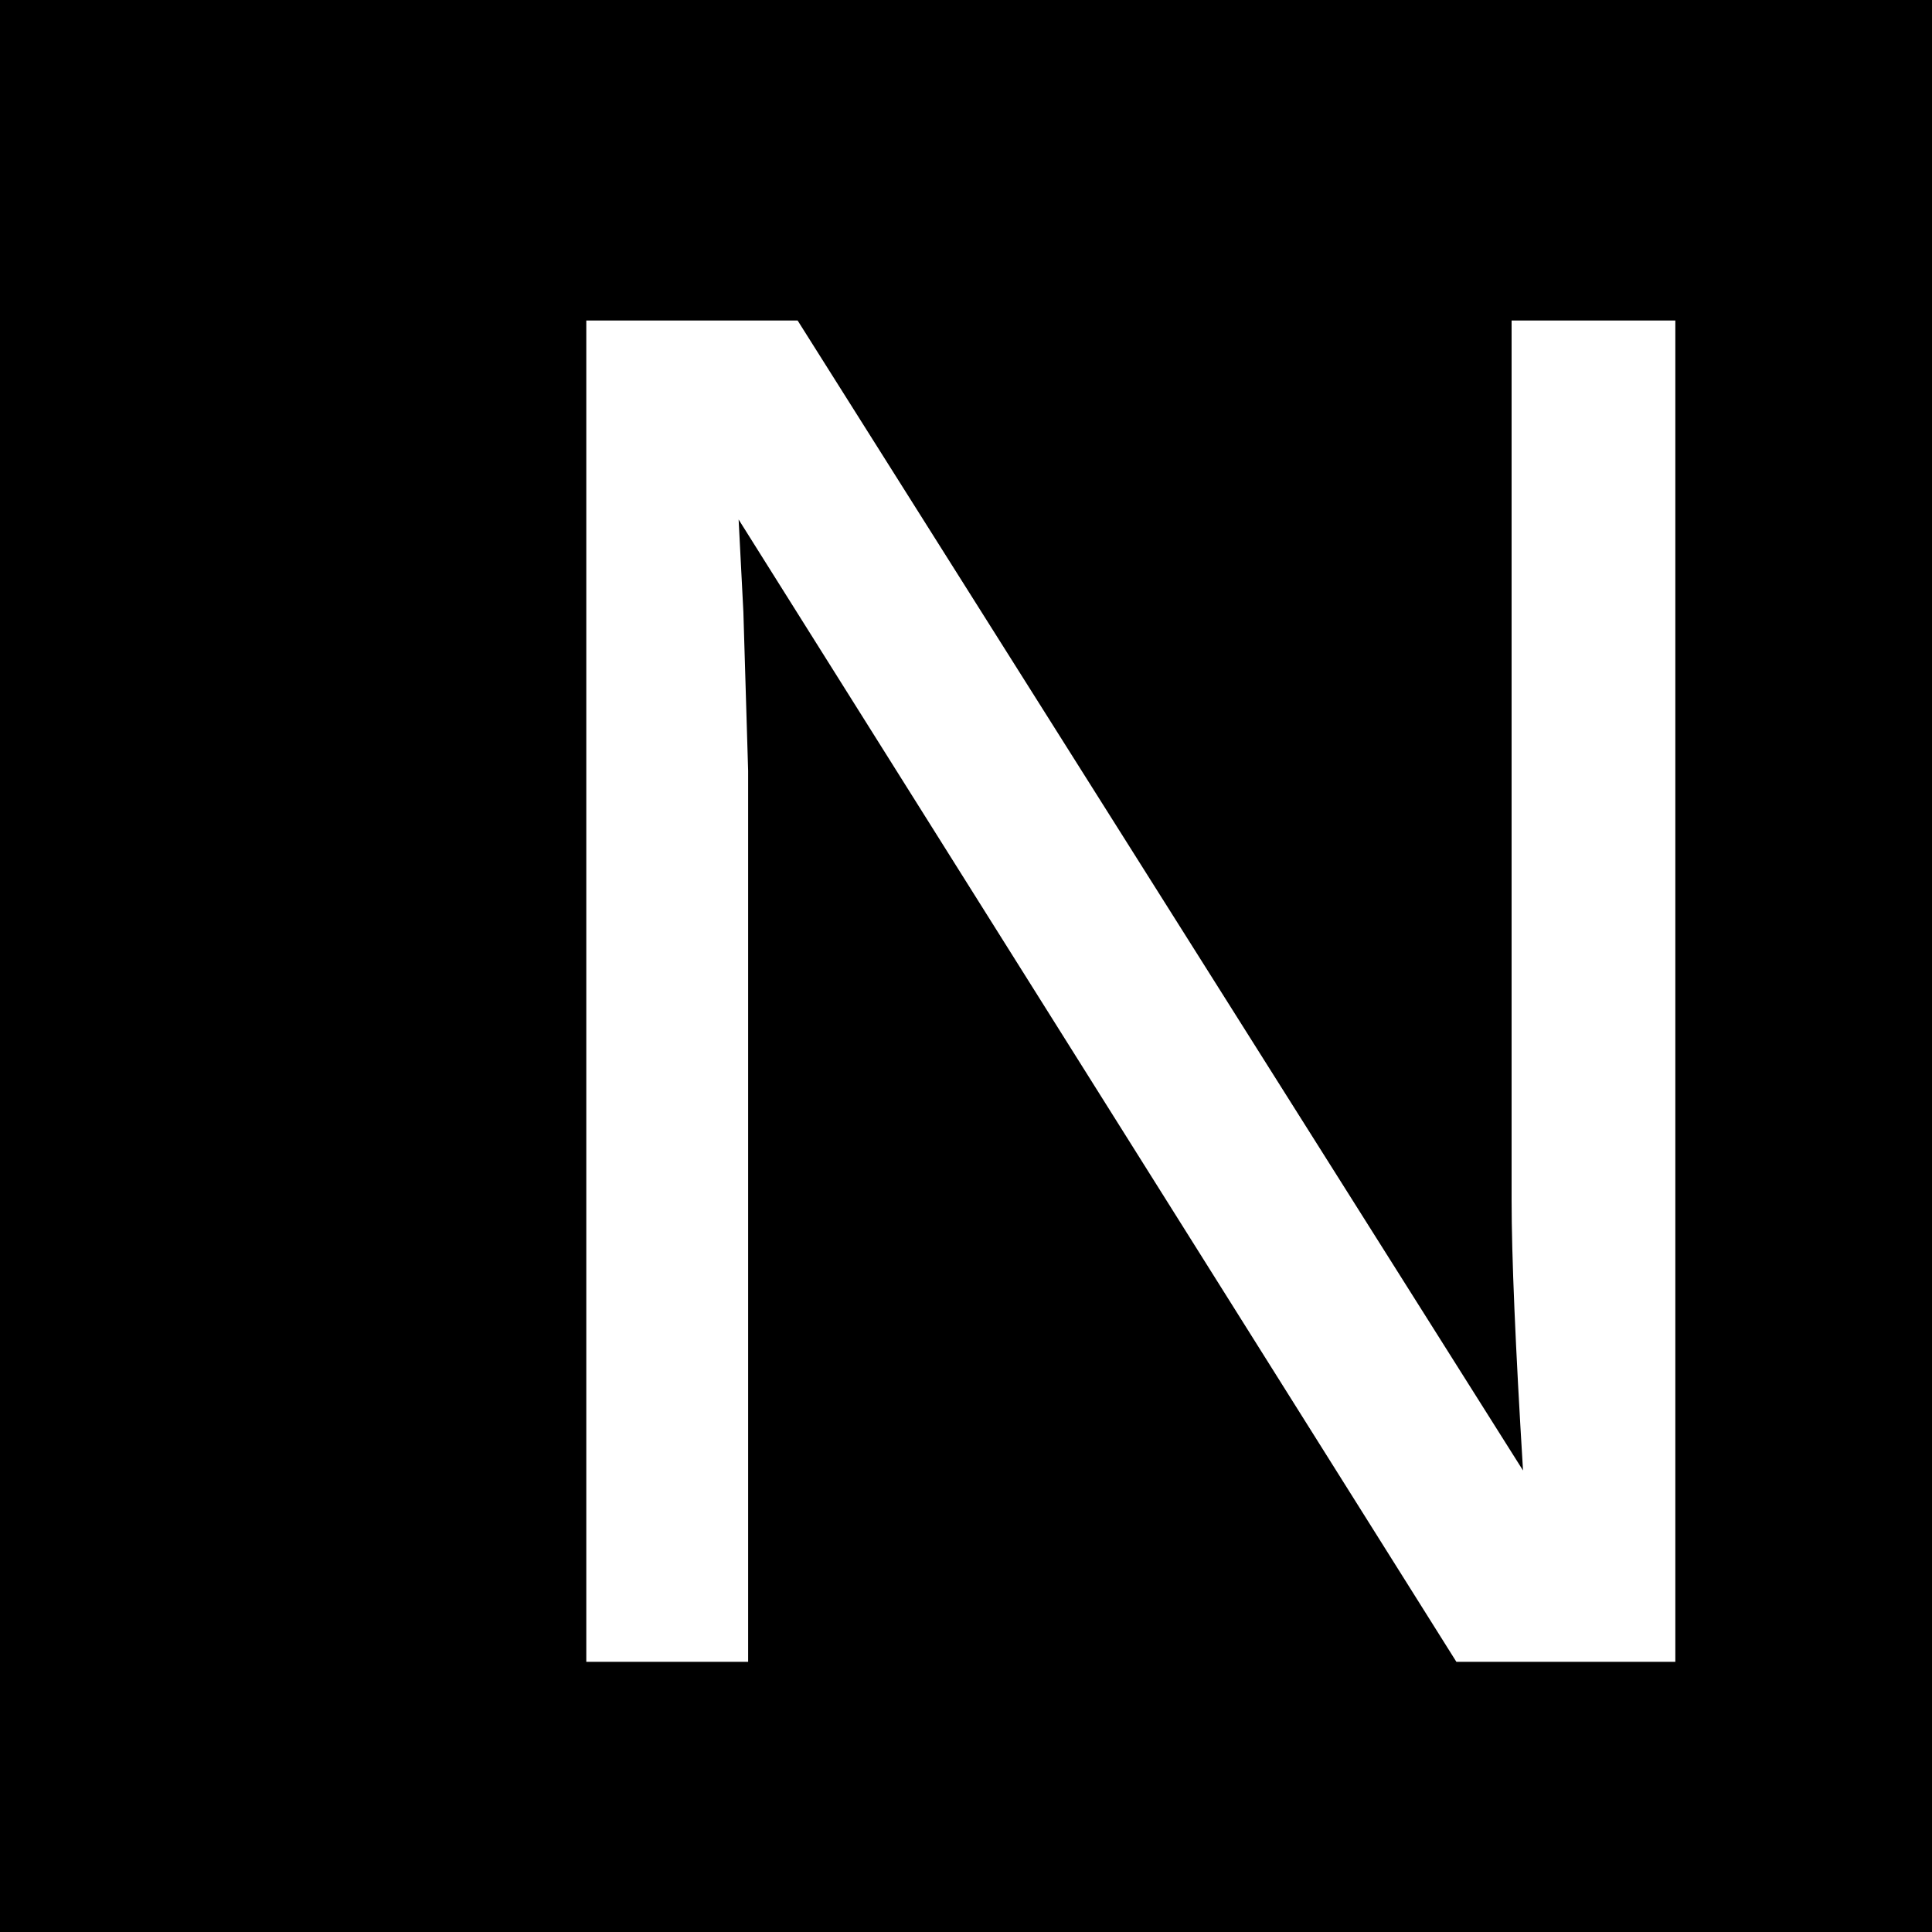
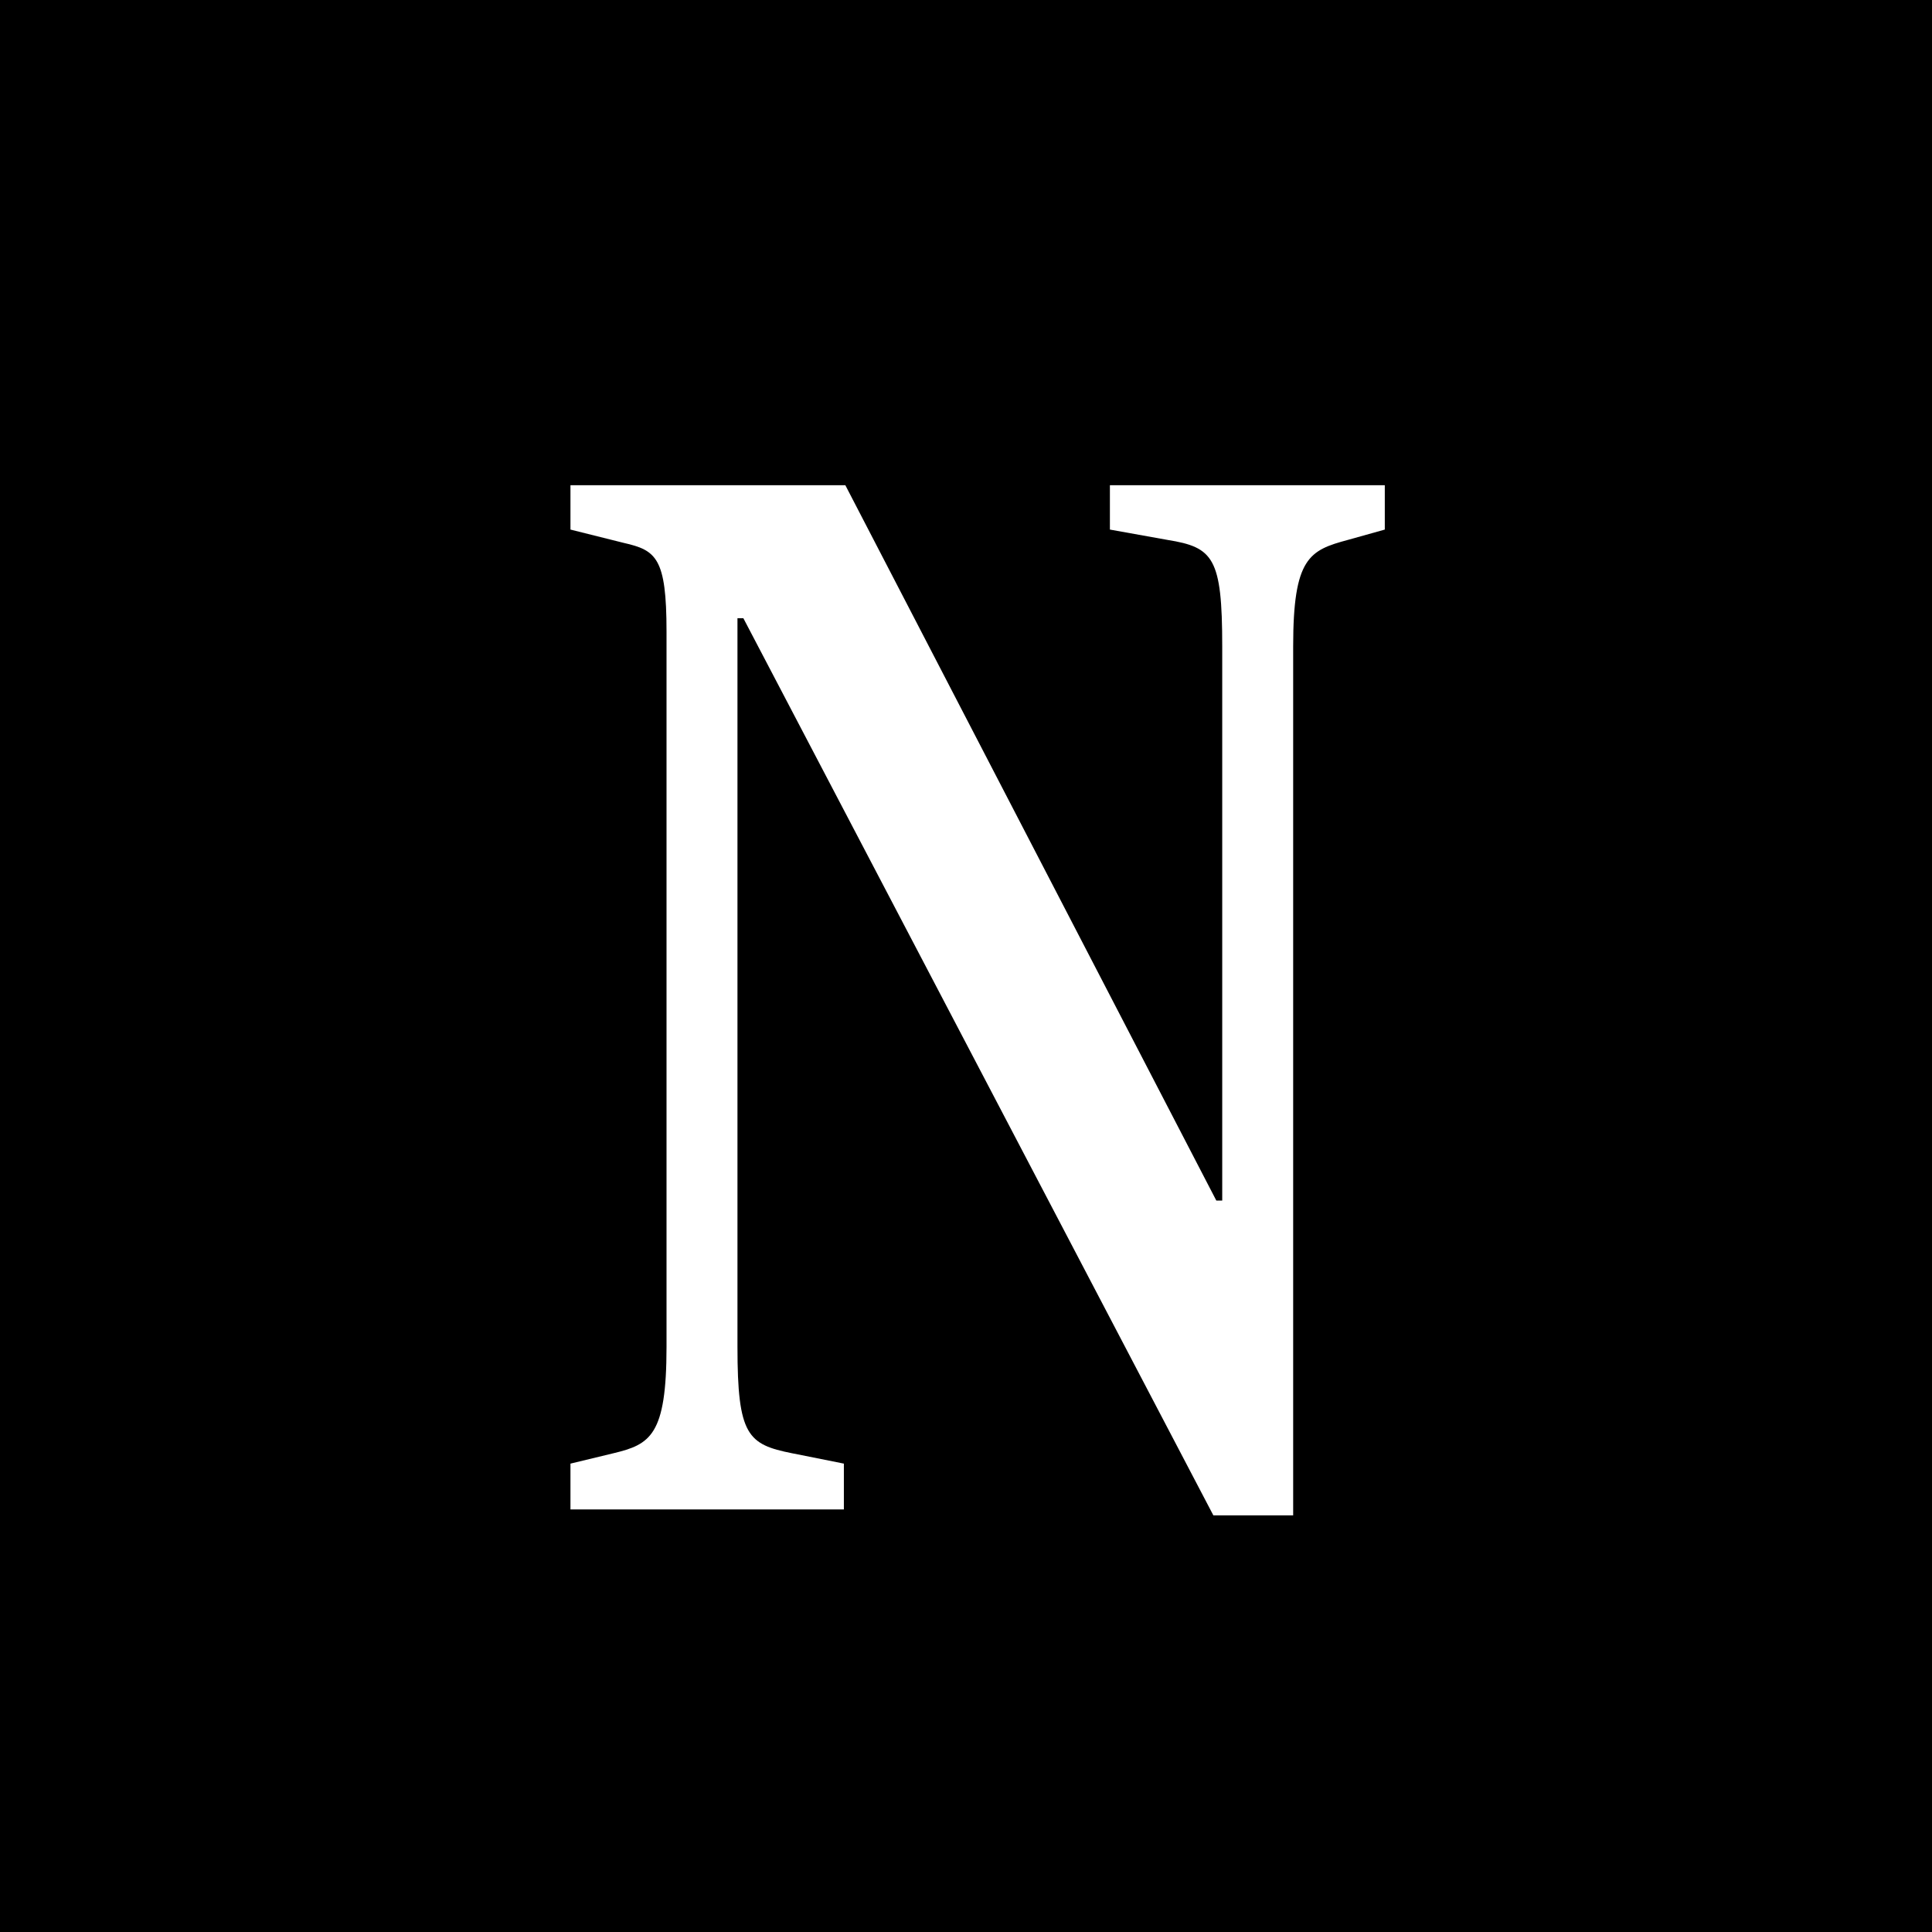
- <svg xmlns="http://www.w3.org/2000/svg" width="1024" height="1024" viewBox="0 0 1024 1024">
-   <defs />
-   <path fill="#000000" fill-rule="evenodd" stroke="none" d="M -41.861 -21.359 L 1108.179 -21.359 L 1108.179 1046.201 L -41.861 1046.201 Z" />
-   <g transform="matrix(1 0 0 1 153.404 5.06223)">
-     <g>
-       <path fill="#ffffff" stroke="none" d="M 618.511 875.742 L 238.076 270.275 L 240.599 319.217 L 243.122 403.478 L 243.122 875.742 L 157.347 875.742 L 157.347 164.823 L 269.359 164.823 L 653.83 774.326 Q 647.775 675.433 647.775 631.033 L 647.775 164.823 L 734.559 164.823 L 734.559 875.742 L 618.511 875.742 Z" />
-     </g>
+ <svg xmlns="http://www.w3.org/2000/svg" width="100%" height="100%" viewBox="0 0 1024 1024" version="1.1" xml:space="preserve" style="fill-rule:evenodd;clip-rule:evenodd;stroke-linejoin:round;stroke-miterlimit:2;">
+   <rect x="-36.173" y="-38.48" width="1112.42" height="1380.47" />
+   <g transform="matrix(0.479407,0,0,1.03231,259.117,13.9091)">
+     <path d="M800.964,764.555L889.198,764.555L889.198,318.372C889.198,272.843 907.172,269.049 949.655,263.737L990.504,258.426L990.504,235.661L686.587,235.661L686.587,258.426L750.312,263.737C800.964,267.531 810.768,272.843 810.768,318.372L810.768,602.927L804.232,602.927L394.108,235.661L90.191,235.661L90.191,258.426L149.013,265.255C184.96,269.049 196.398,272.843 196.398,310.784L196.398,678.05C196.398,723.579 178.425,728.132 137.576,732.685L90.191,737.996L90.191,761.52L392.474,761.52L392.474,737.996L335.285,732.685C286.266,728.132 274.828,723.579 274.828,678.05L274.828,303.955L281.364,303.955L800.964,764.555Z" style="fill:white;fill-rule:nonzero;" />
  </g>
</svg>
